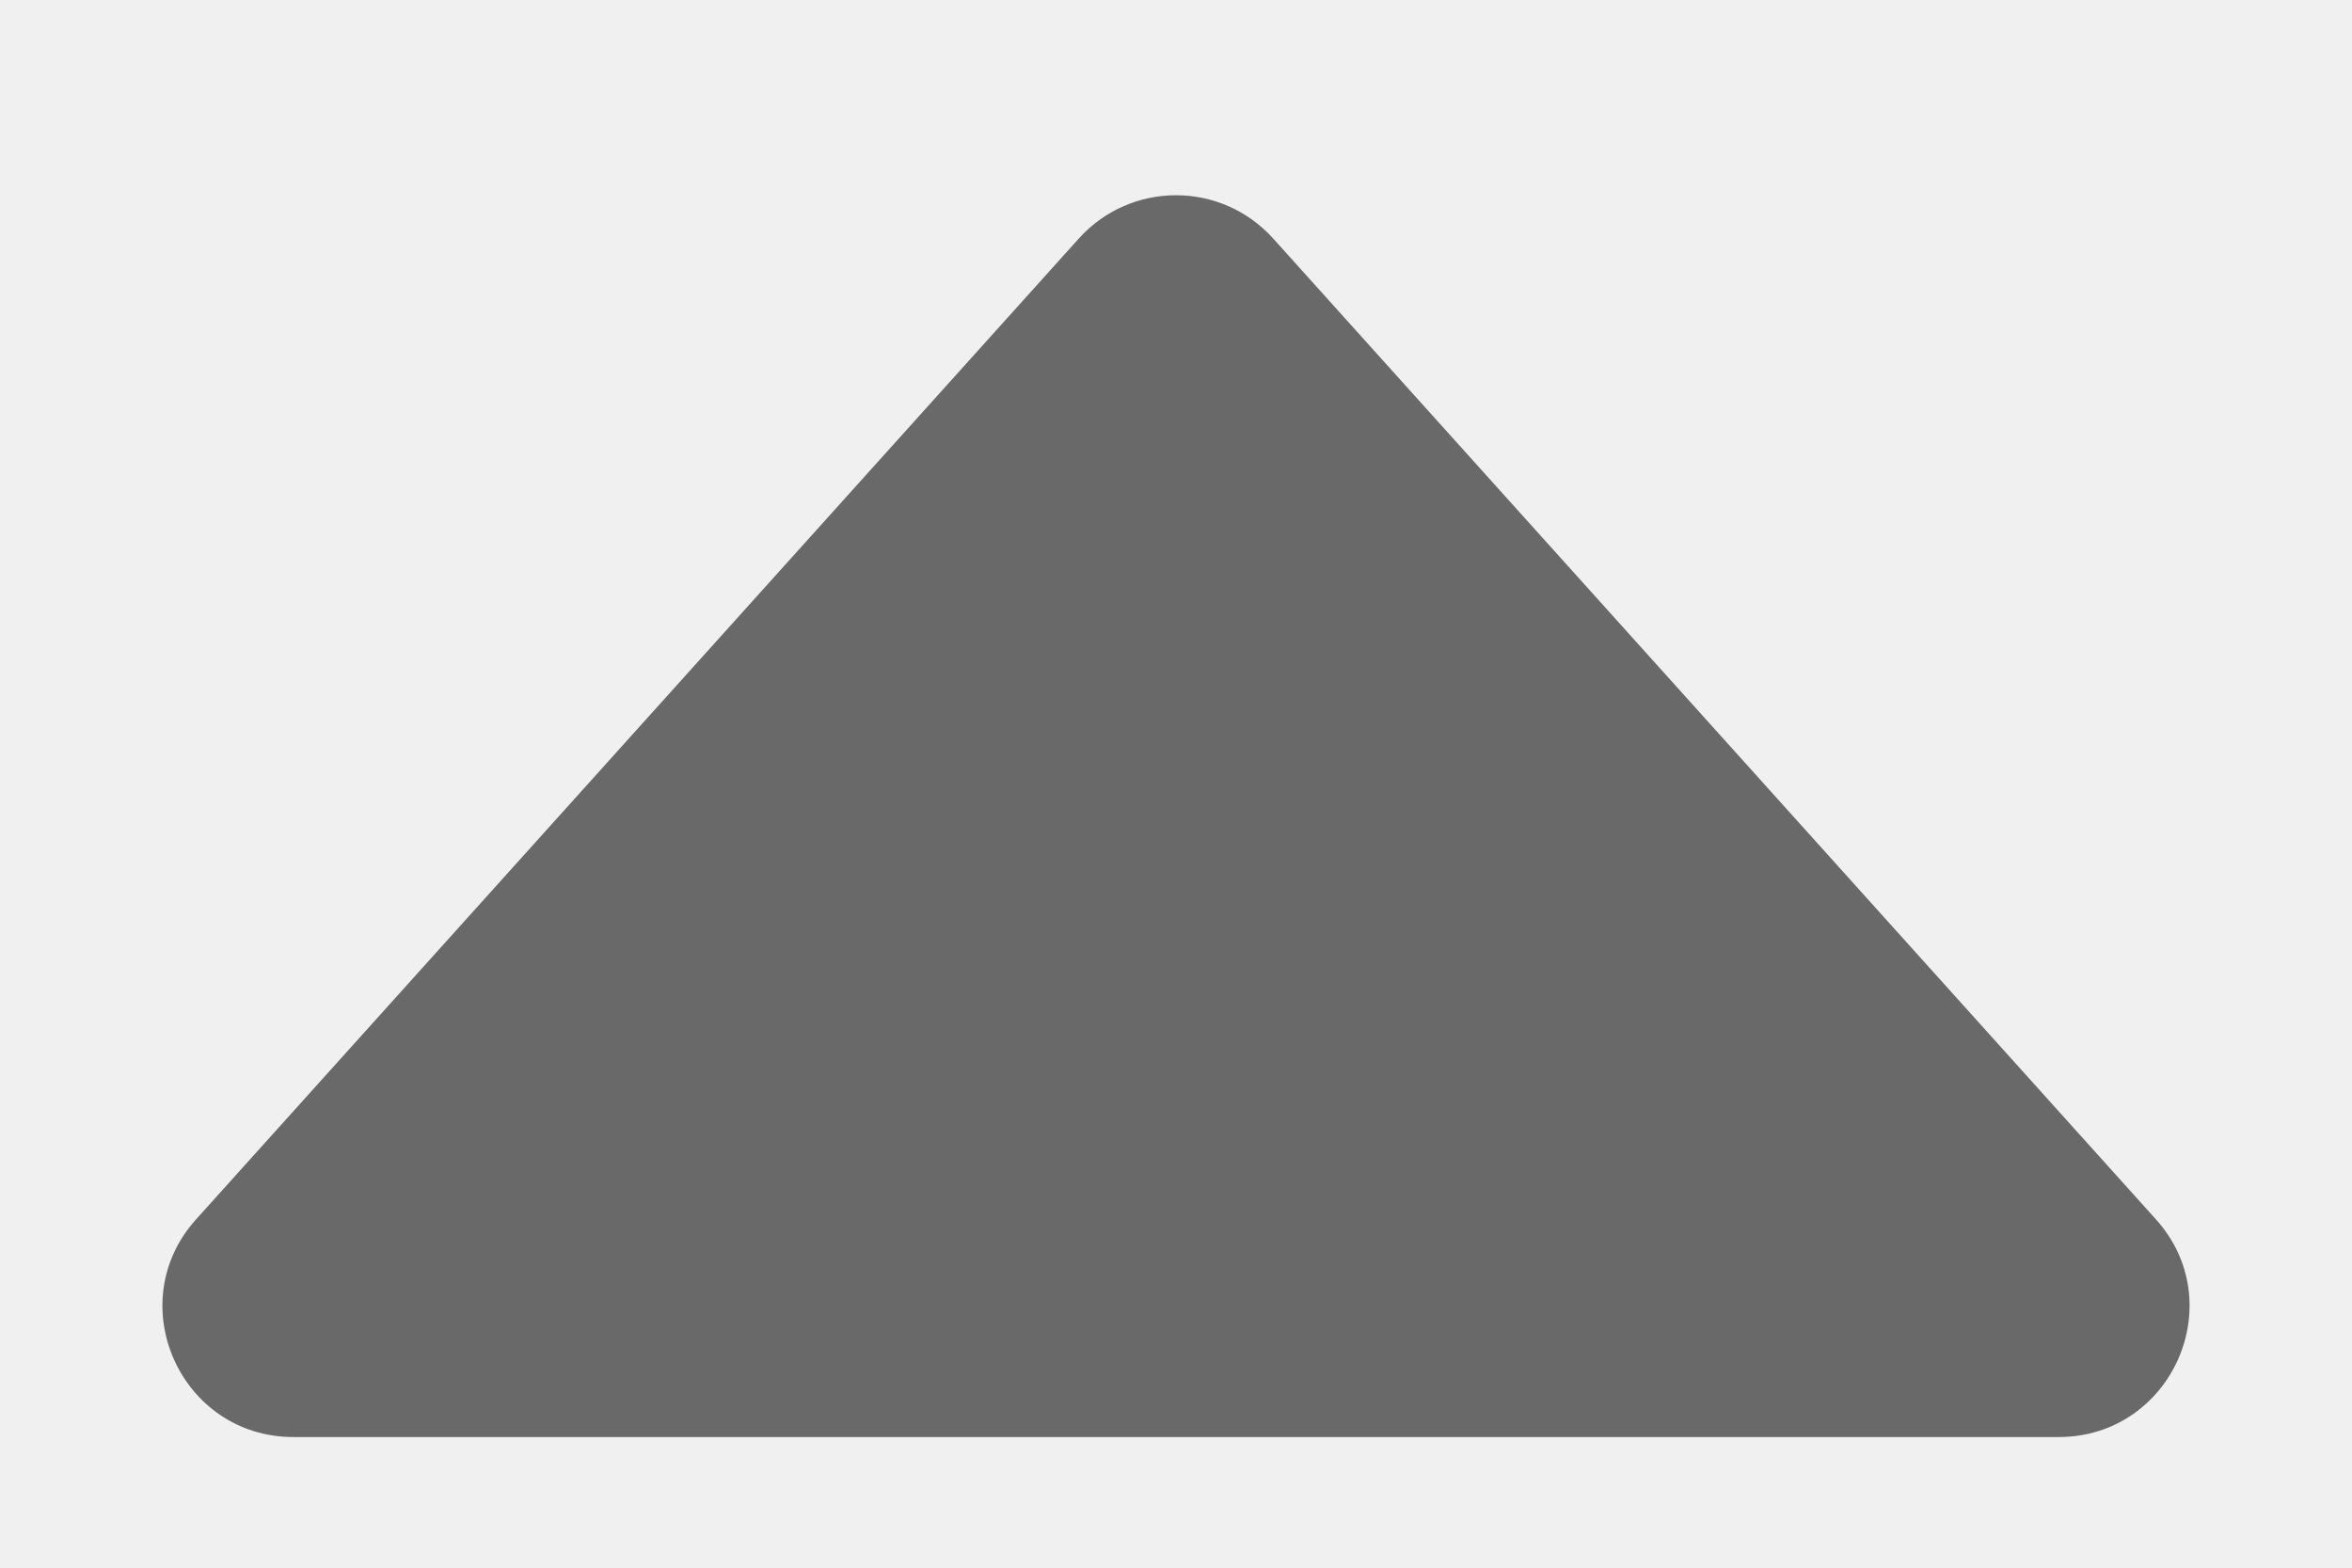
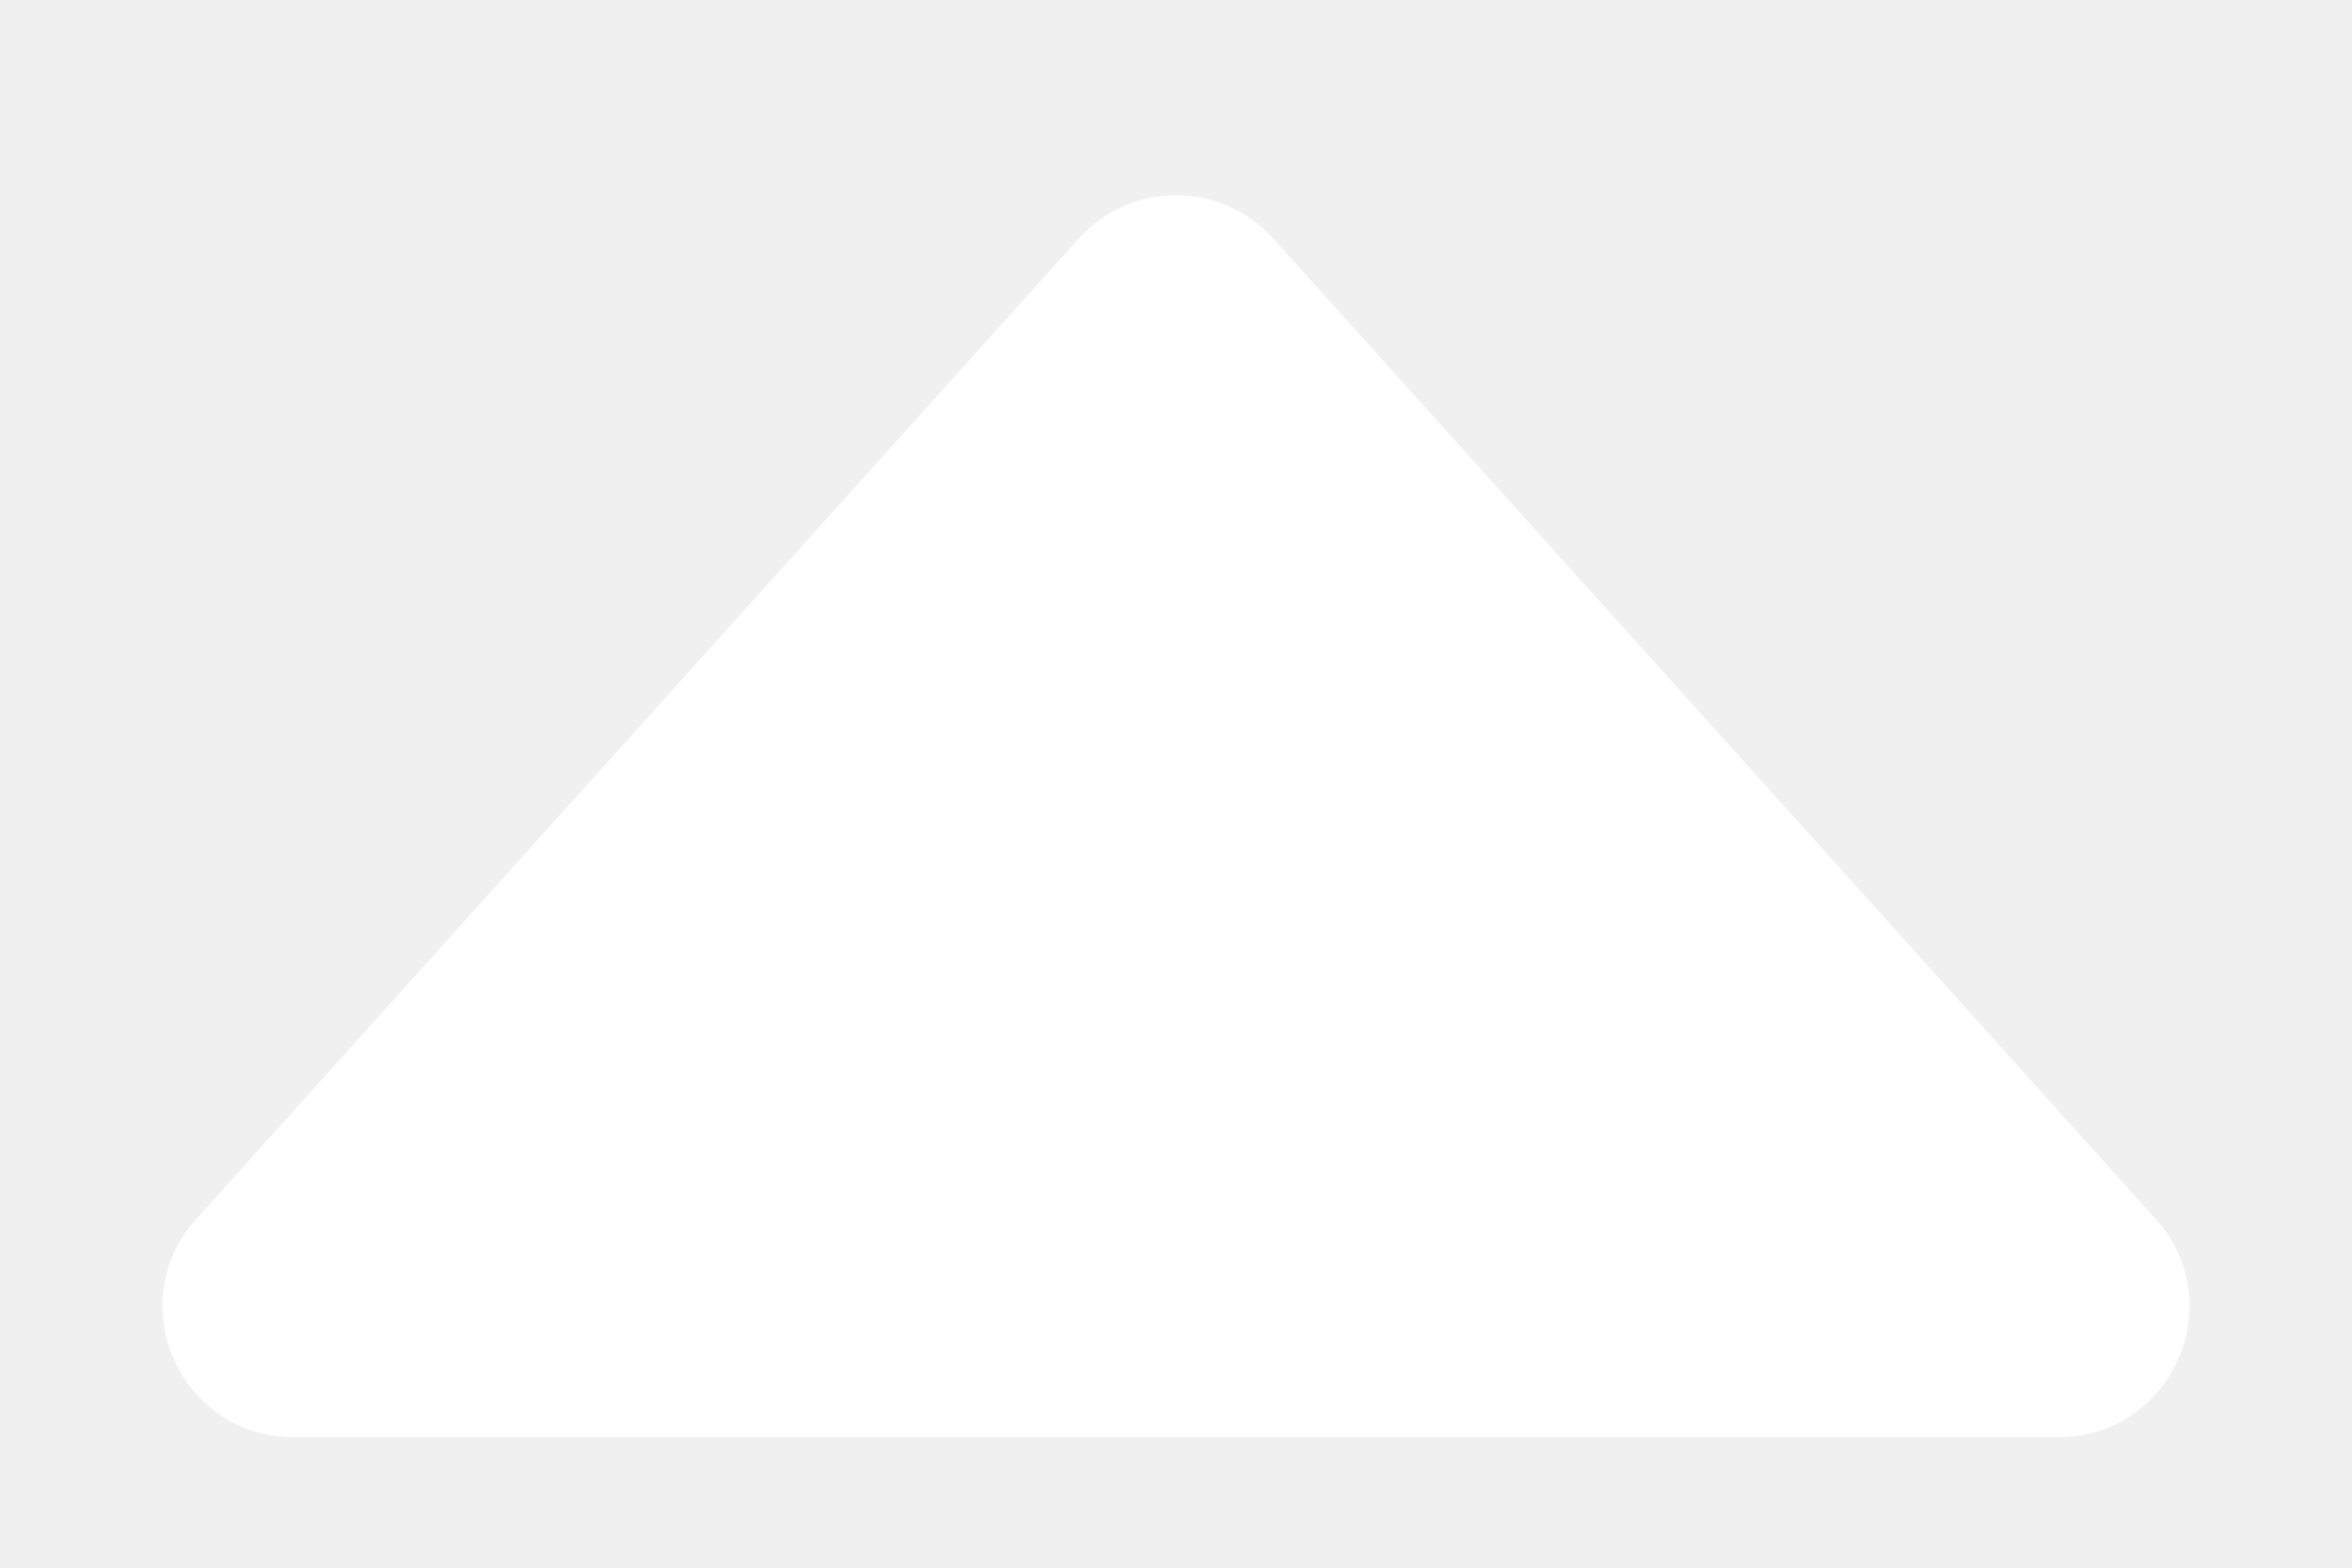
<svg xmlns="http://www.w3.org/2000/svg" width="9" height="6" viewBox="0 0 9 6" fill="none">
-   <path d="M4.128 0.913C4.327 0.692 4.673 0.692 4.872 0.913L8.249 4.666C8.539 4.987 8.31 5.5 7.877 5.5H1.123C0.69 5.5 0.461 4.987 0.751 4.666L4.128 0.913Z" fill="#696969" />
+   <path d="M4.128 0.913C4.327 0.692 4.673 0.692 4.872 0.913L8.249 4.666C8.539 4.987 8.31 5.5 7.877 5.5H1.123C0.69 5.5 0.461 4.987 0.751 4.666L4.128 0.913Z" fill="#ffffff" />
</svg>
